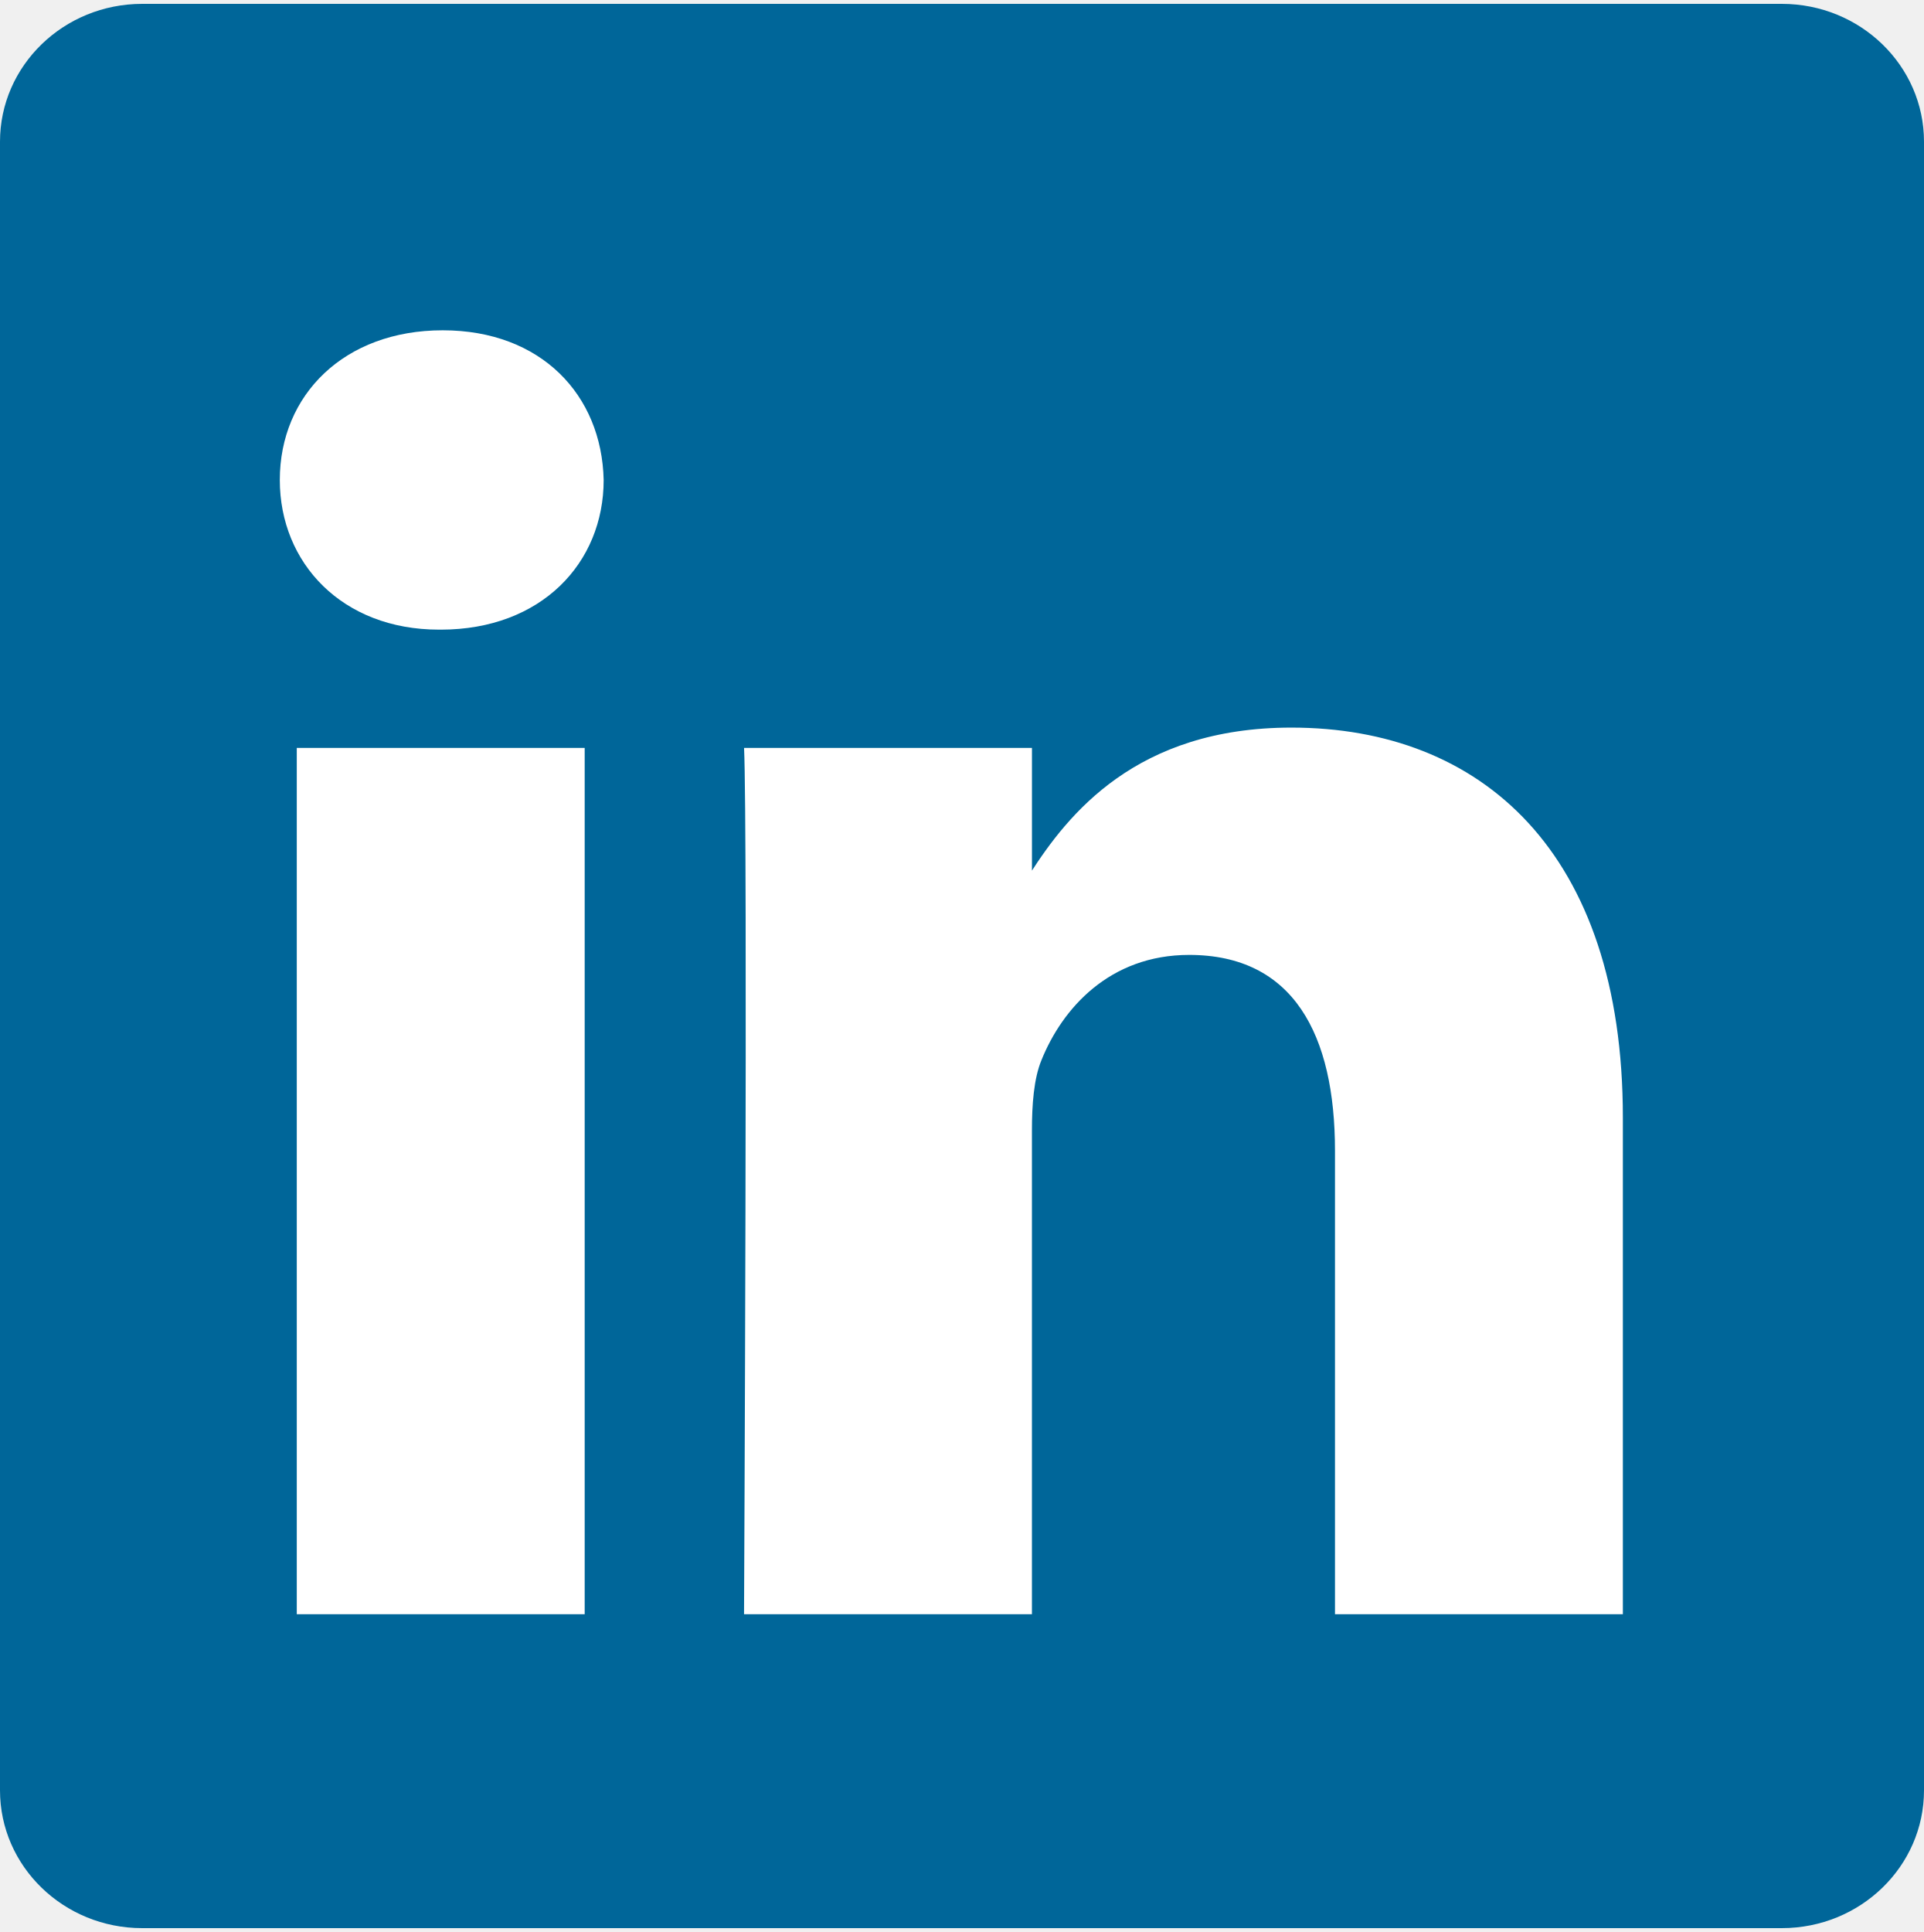
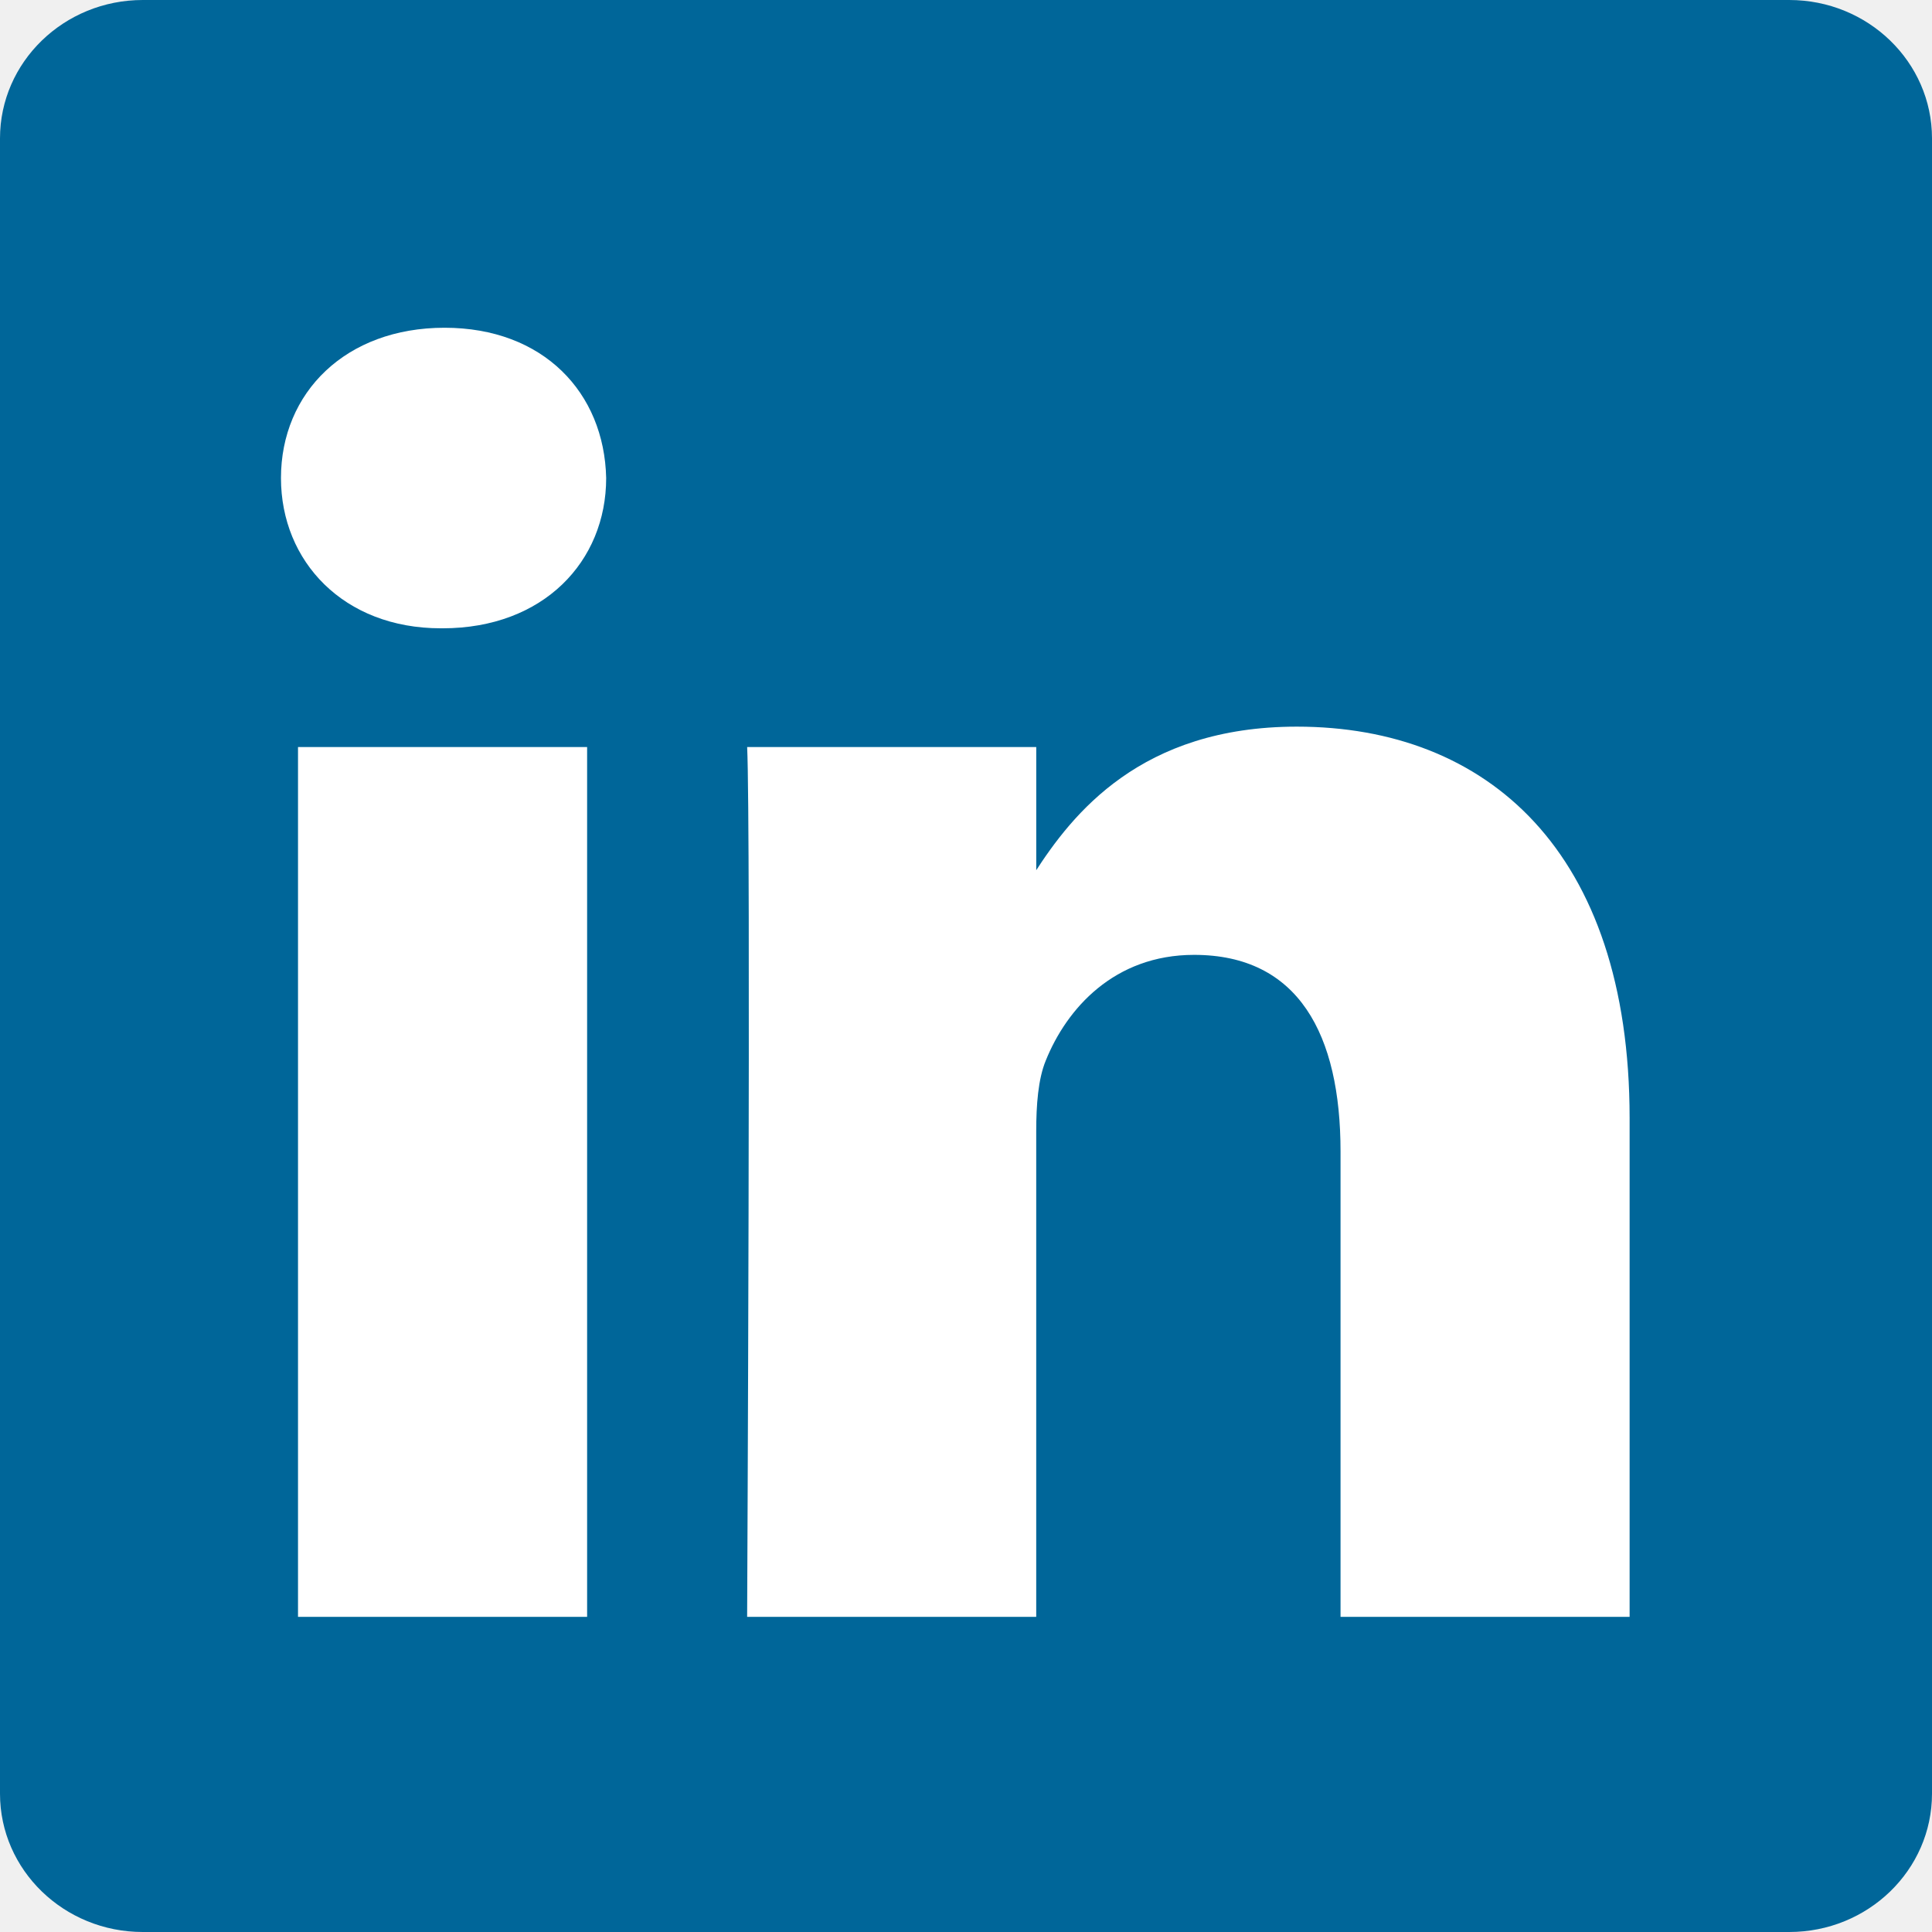
- <svg xmlns="http://www.w3.org/2000/svg" height="2500" width="2490" viewBox="0 0 256 256">
-   <g fill="none">
-     <path d="M0 18.338C0 8.216 8.474 0 18.92 0h218.16C247.53 0 256 8.216 256 18.338v219.327C256 247.79 247.53 256 237.08 256H18.92C8.475 256 0 247.791 0 237.668V18.335z" fill="#069" />
-     <path d="M77.796 214.238V98.986H39.488v115.252H77.8zM58.65 83.253c13.356 0 21.671-8.85 21.671-19.91-.25-11.312-8.315-19.915-21.417-19.915-13.111 0-21.674 8.603-21.674 19.914 0 11.06 8.312 19.91 21.169 19.91h.248zM99 214.238h38.305v-64.355c0-3.44.25-6.889 1.262-9.346 2.768-6.885 9.071-14.012 19.656-14.012 13.858 0 19.405 10.568 19.405 26.063v61.65h38.304v-66.082c0-35.399-18.896-51.872-44.099-51.872-20.663 0-29.738 11.549-34.78 19.415h.255V98.99H99.002c.5 10.812-.003 115.252-.003 115.252z" fill="#fff" />
+ <svg xmlns="http://www.w3.org/2000/svg" id="body_1" width="50" height="50">
+   <g transform="matrix(0.1953125 0 0 0.1953125 0 0)">
+     <g>
+       <path d="M0 18.338C 0 8.216 8.474 0 18.92 0L18.92 0L237.08 0C 247.53 0 256 8.216 256 18.338L256 18.338L256 237.665C 256 247.79 247.53 256 237.08 256L237.08 256L18.92 256C 8.475 256 0 247.791 0 237.668L0 237.668L0 18.335L0 18.338z" stroke="none" fill="#006699" fill-rule="nonzero" />
+       <path d="M77.796 214.238L77.796 98.986L39.488 98.986L39.488 214.238L77.8 214.238L77.796 214.238zM58.65 83.253C 72.006 83.253 80.321 74.403 80.321 63.343C 80.071 52.031 72.006 43.428 58.904 43.428C 45.793 43.428 37.23 52.031 37.23 63.342C 37.23 74.402 45.542 83.252 58.399 83.252L58.399 83.252L58.647 83.252zM99 214.238L137.305 214.238L137.305 149.883C 137.305 146.443 137.555 142.994 138.567 140.537C 141.335 133.652 147.638 126.525 158.223 126.525C 172.081 126.525 177.628 137.093 177.628 152.588L177.628 152.588L177.628 214.238L215.932 214.238L215.932 148.156C 215.932 112.757 197.036 96.284 171.833 96.284C 151.17 96.284 142.095 107.833 137.053 115.699L137.053 115.699L137.308 115.699L137.308 98.99L99.002 98.99C 99.502 109.802 98.999 214.242 98.999 214.242z" stroke="none" fill="#FFFFFF" fill-rule="nonzero" />
+     </g>
  </g>
</svg>
